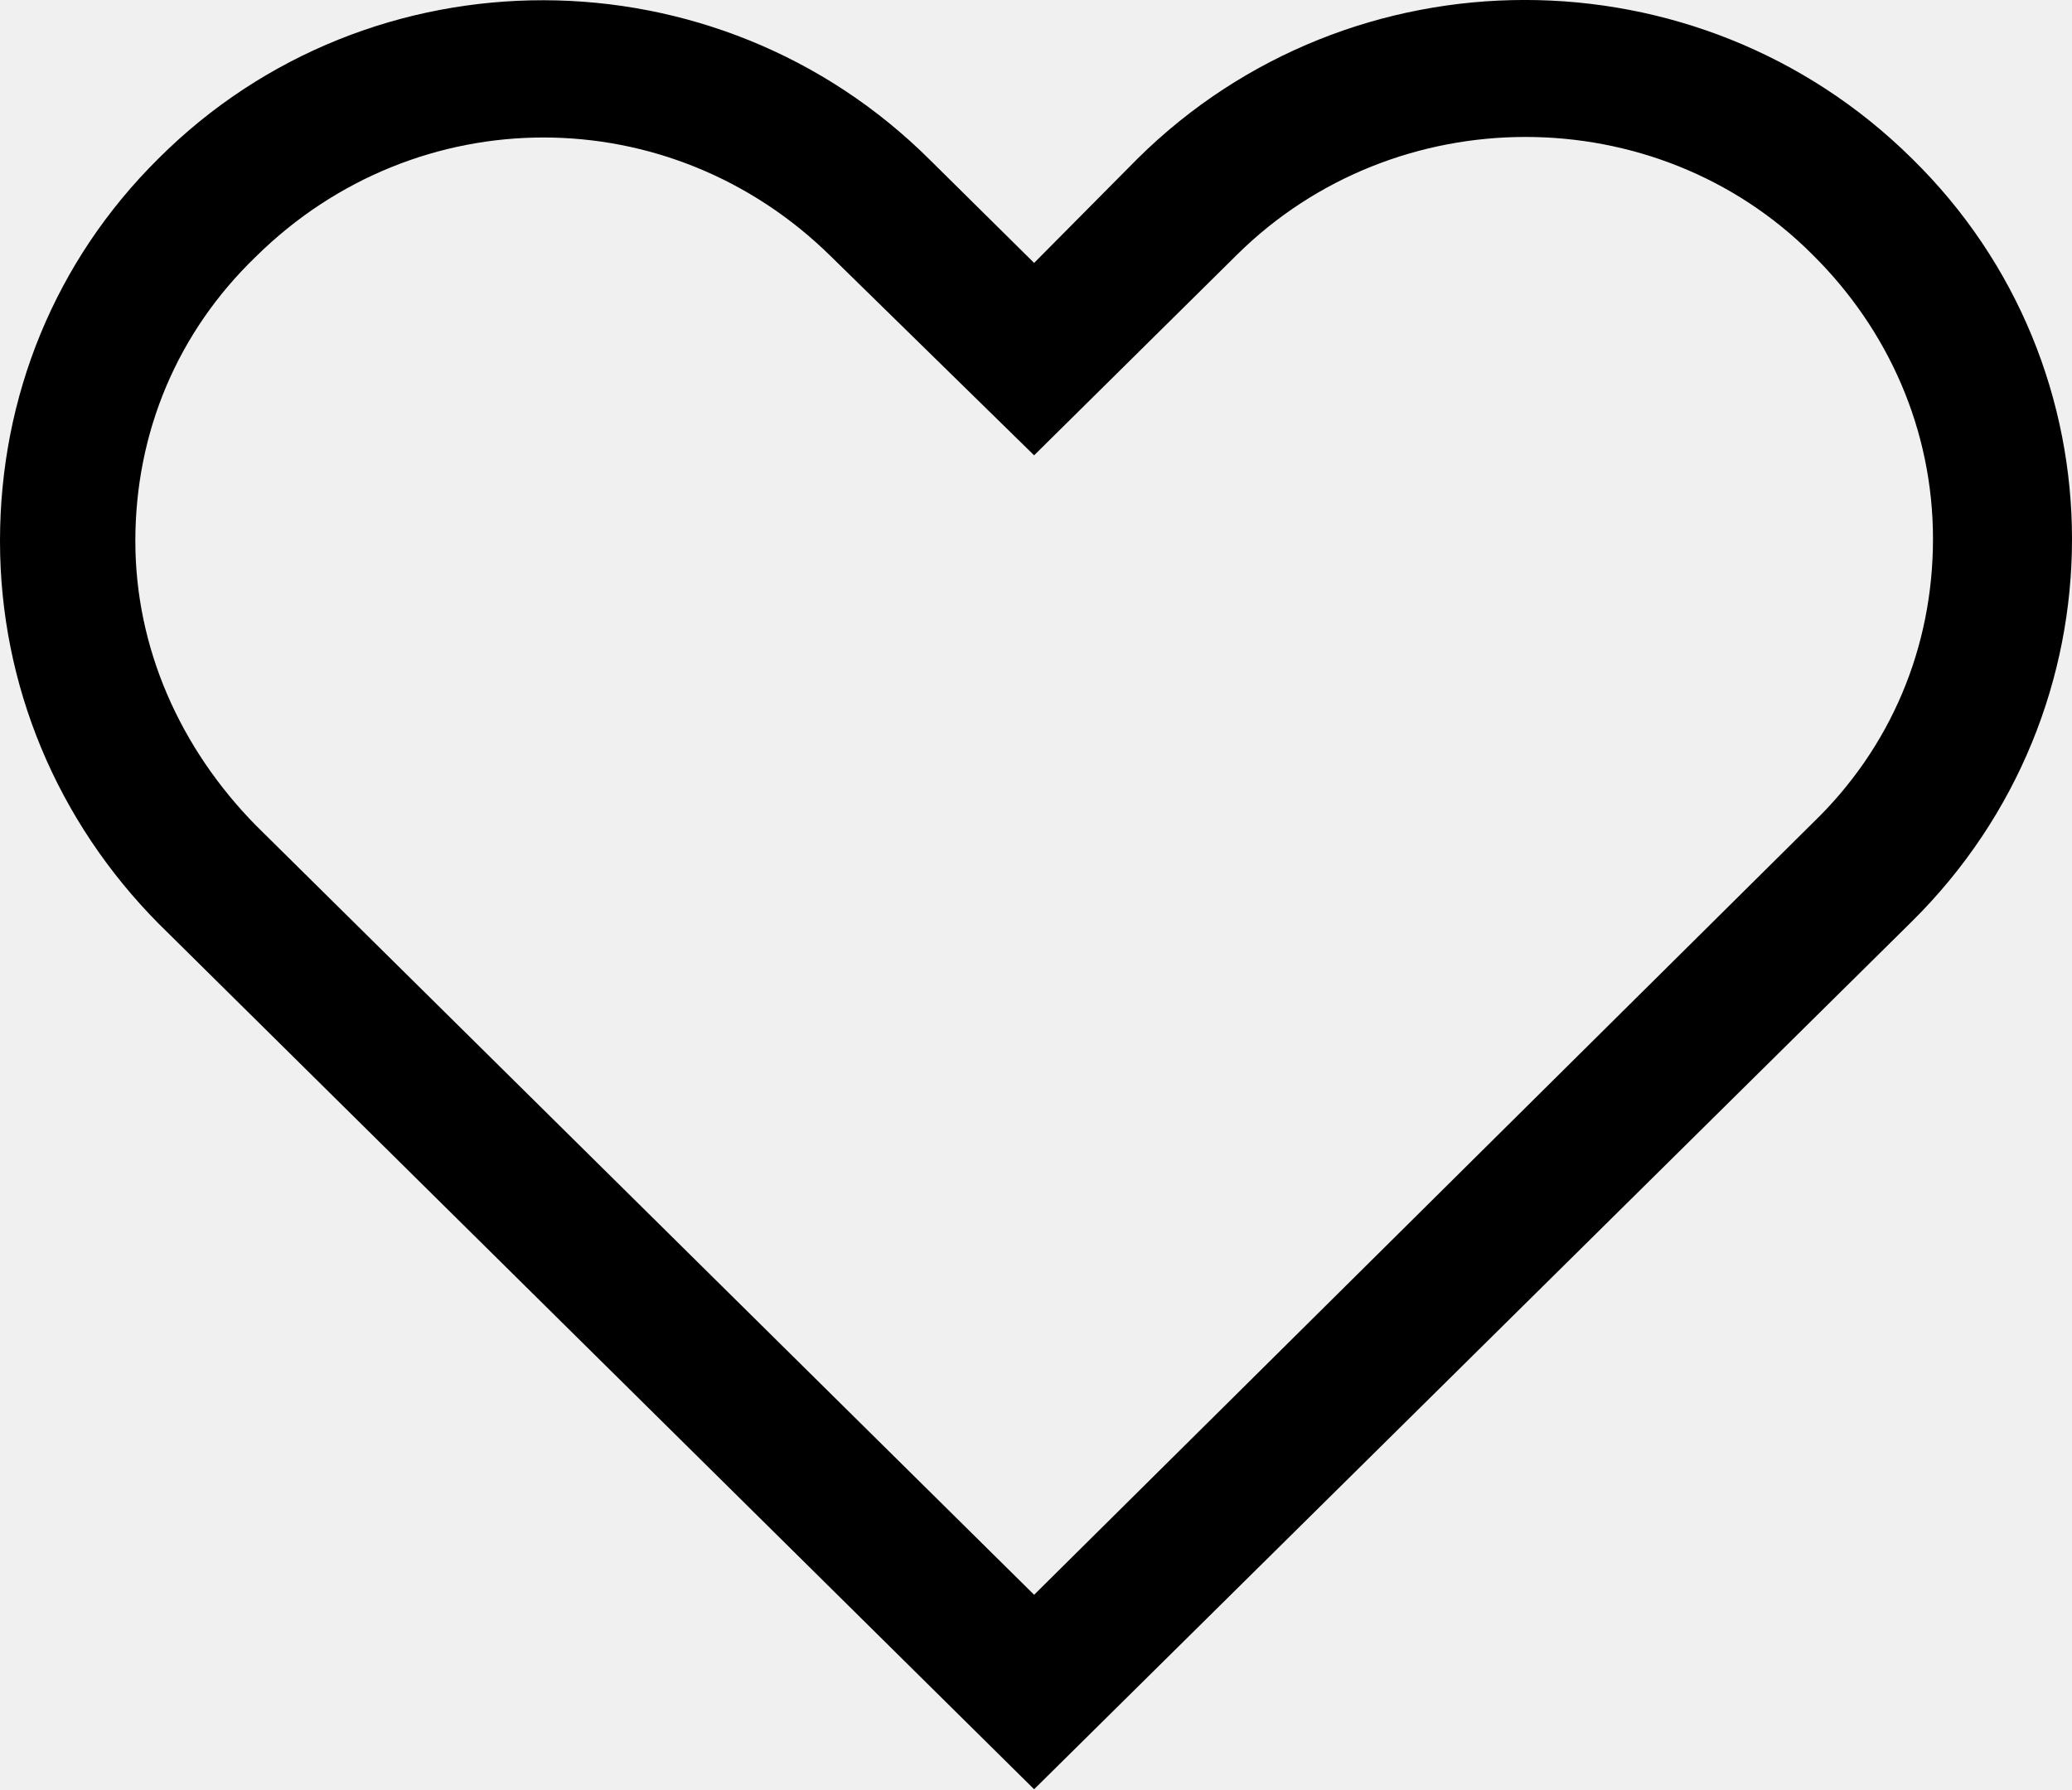
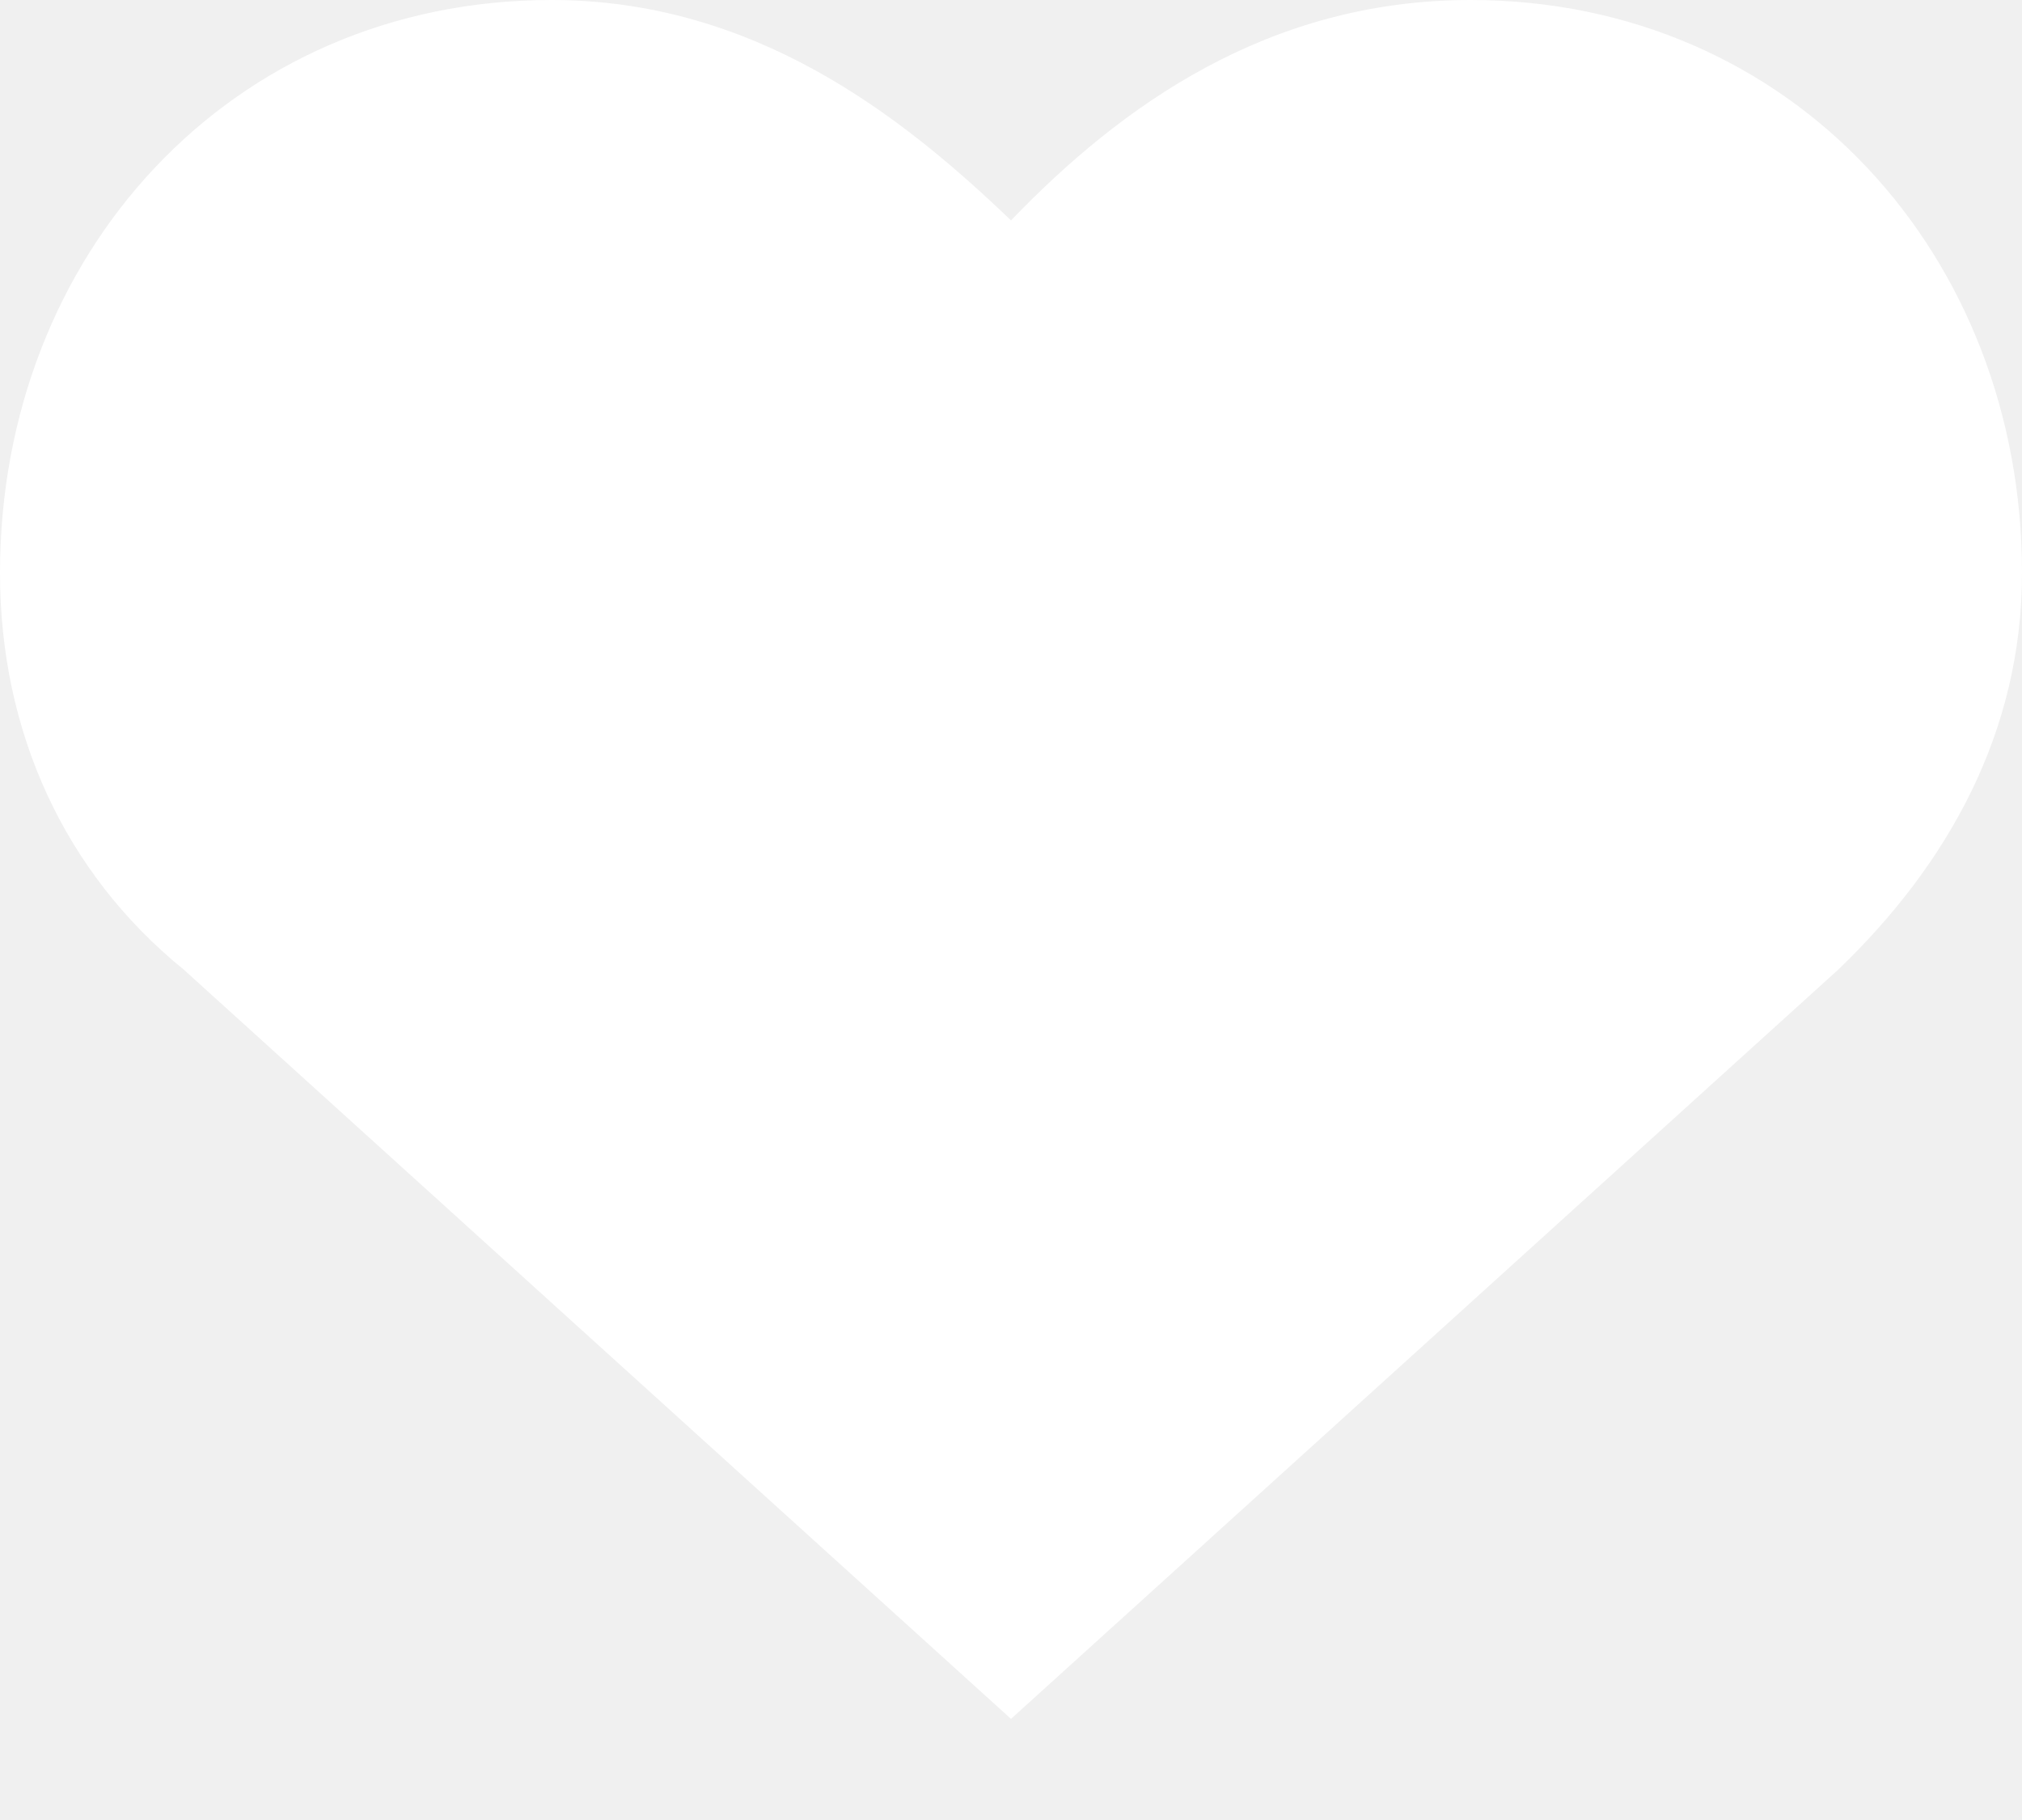
- <svg xmlns="http://www.w3.org/2000/svg" width="22" height="19" viewBox="0 0 22 19" fill="none">
-   <path d="M20.299 9.786C22.567 7.543 22.567 3.902 20.299 1.682C18.031 -0.561 14.349 -0.561 12.081 1.682L10.98 2.792L9.88 1.704C7.612 -0.561 3.93 -0.561 1.684 1.682C0.584 2.77 0 4.213 0 5.745C0 7.277 0.606 8.72 1.684 9.808L10.98 19L20.299 9.786ZM1.437 5.745C1.437 4.59 1.886 3.525 2.717 2.725C3.57 1.882 4.671 1.46 5.771 1.46C6.871 1.46 7.971 1.882 8.825 2.725L10.98 4.835L13.136 2.703C14.82 1.038 17.582 1.038 19.244 2.703C20.052 3.502 20.524 4.568 20.524 5.723C20.524 6.877 20.075 7.943 19.244 8.742L10.98 16.935L2.717 8.765C1.909 7.943 1.437 6.877 1.437 5.745Z" fill="black" />
+ <svg xmlns="http://www.w3.org/2000/svg" width="10" height="9" viewBox="0 0 10 9" fill="none">
+   <path d="M7.273 0C6.273 0 5.545 0.523 5 1.09C4.455 0.567 3.727 0 2.727 0C1.136 0 0 1.264 0 2.833C0 3.618 0.318 4.315 0.909 4.795L5 8.5L9.091 4.795C9.636 4.272 10 3.618 10 2.833C10 1.264 8.864 0 7.273 0Z" fill="white" />
</svg>
